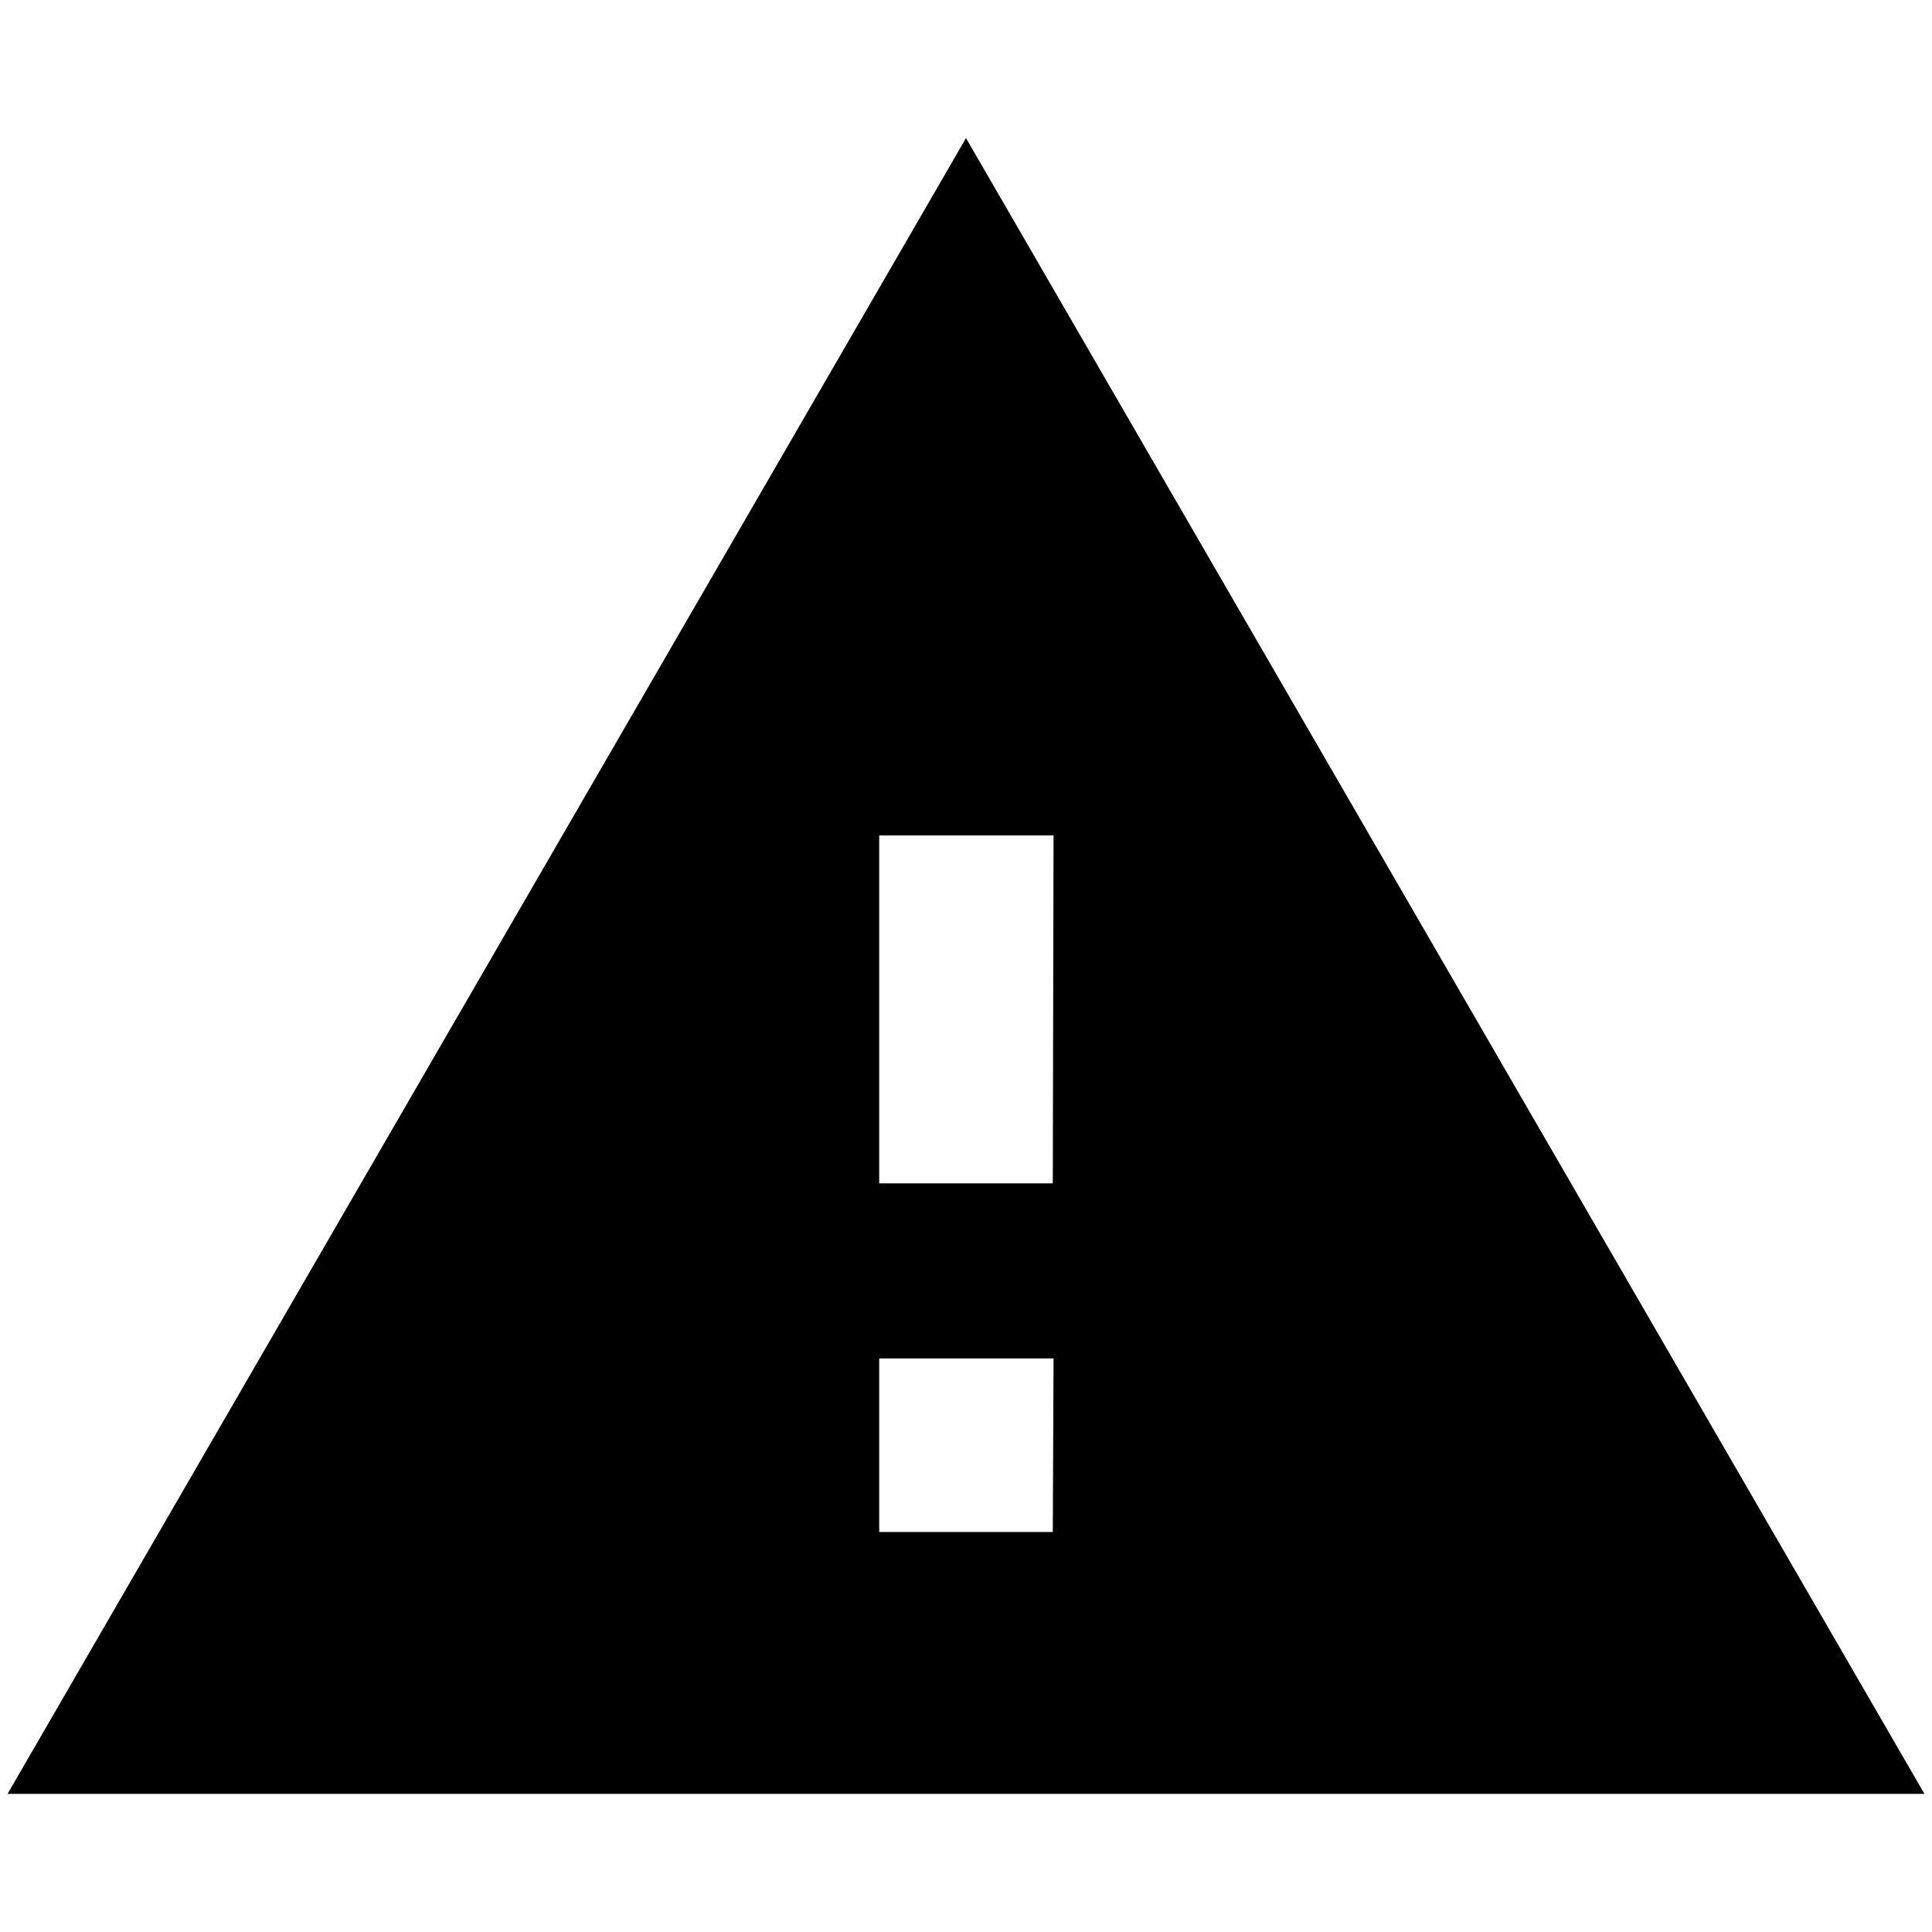
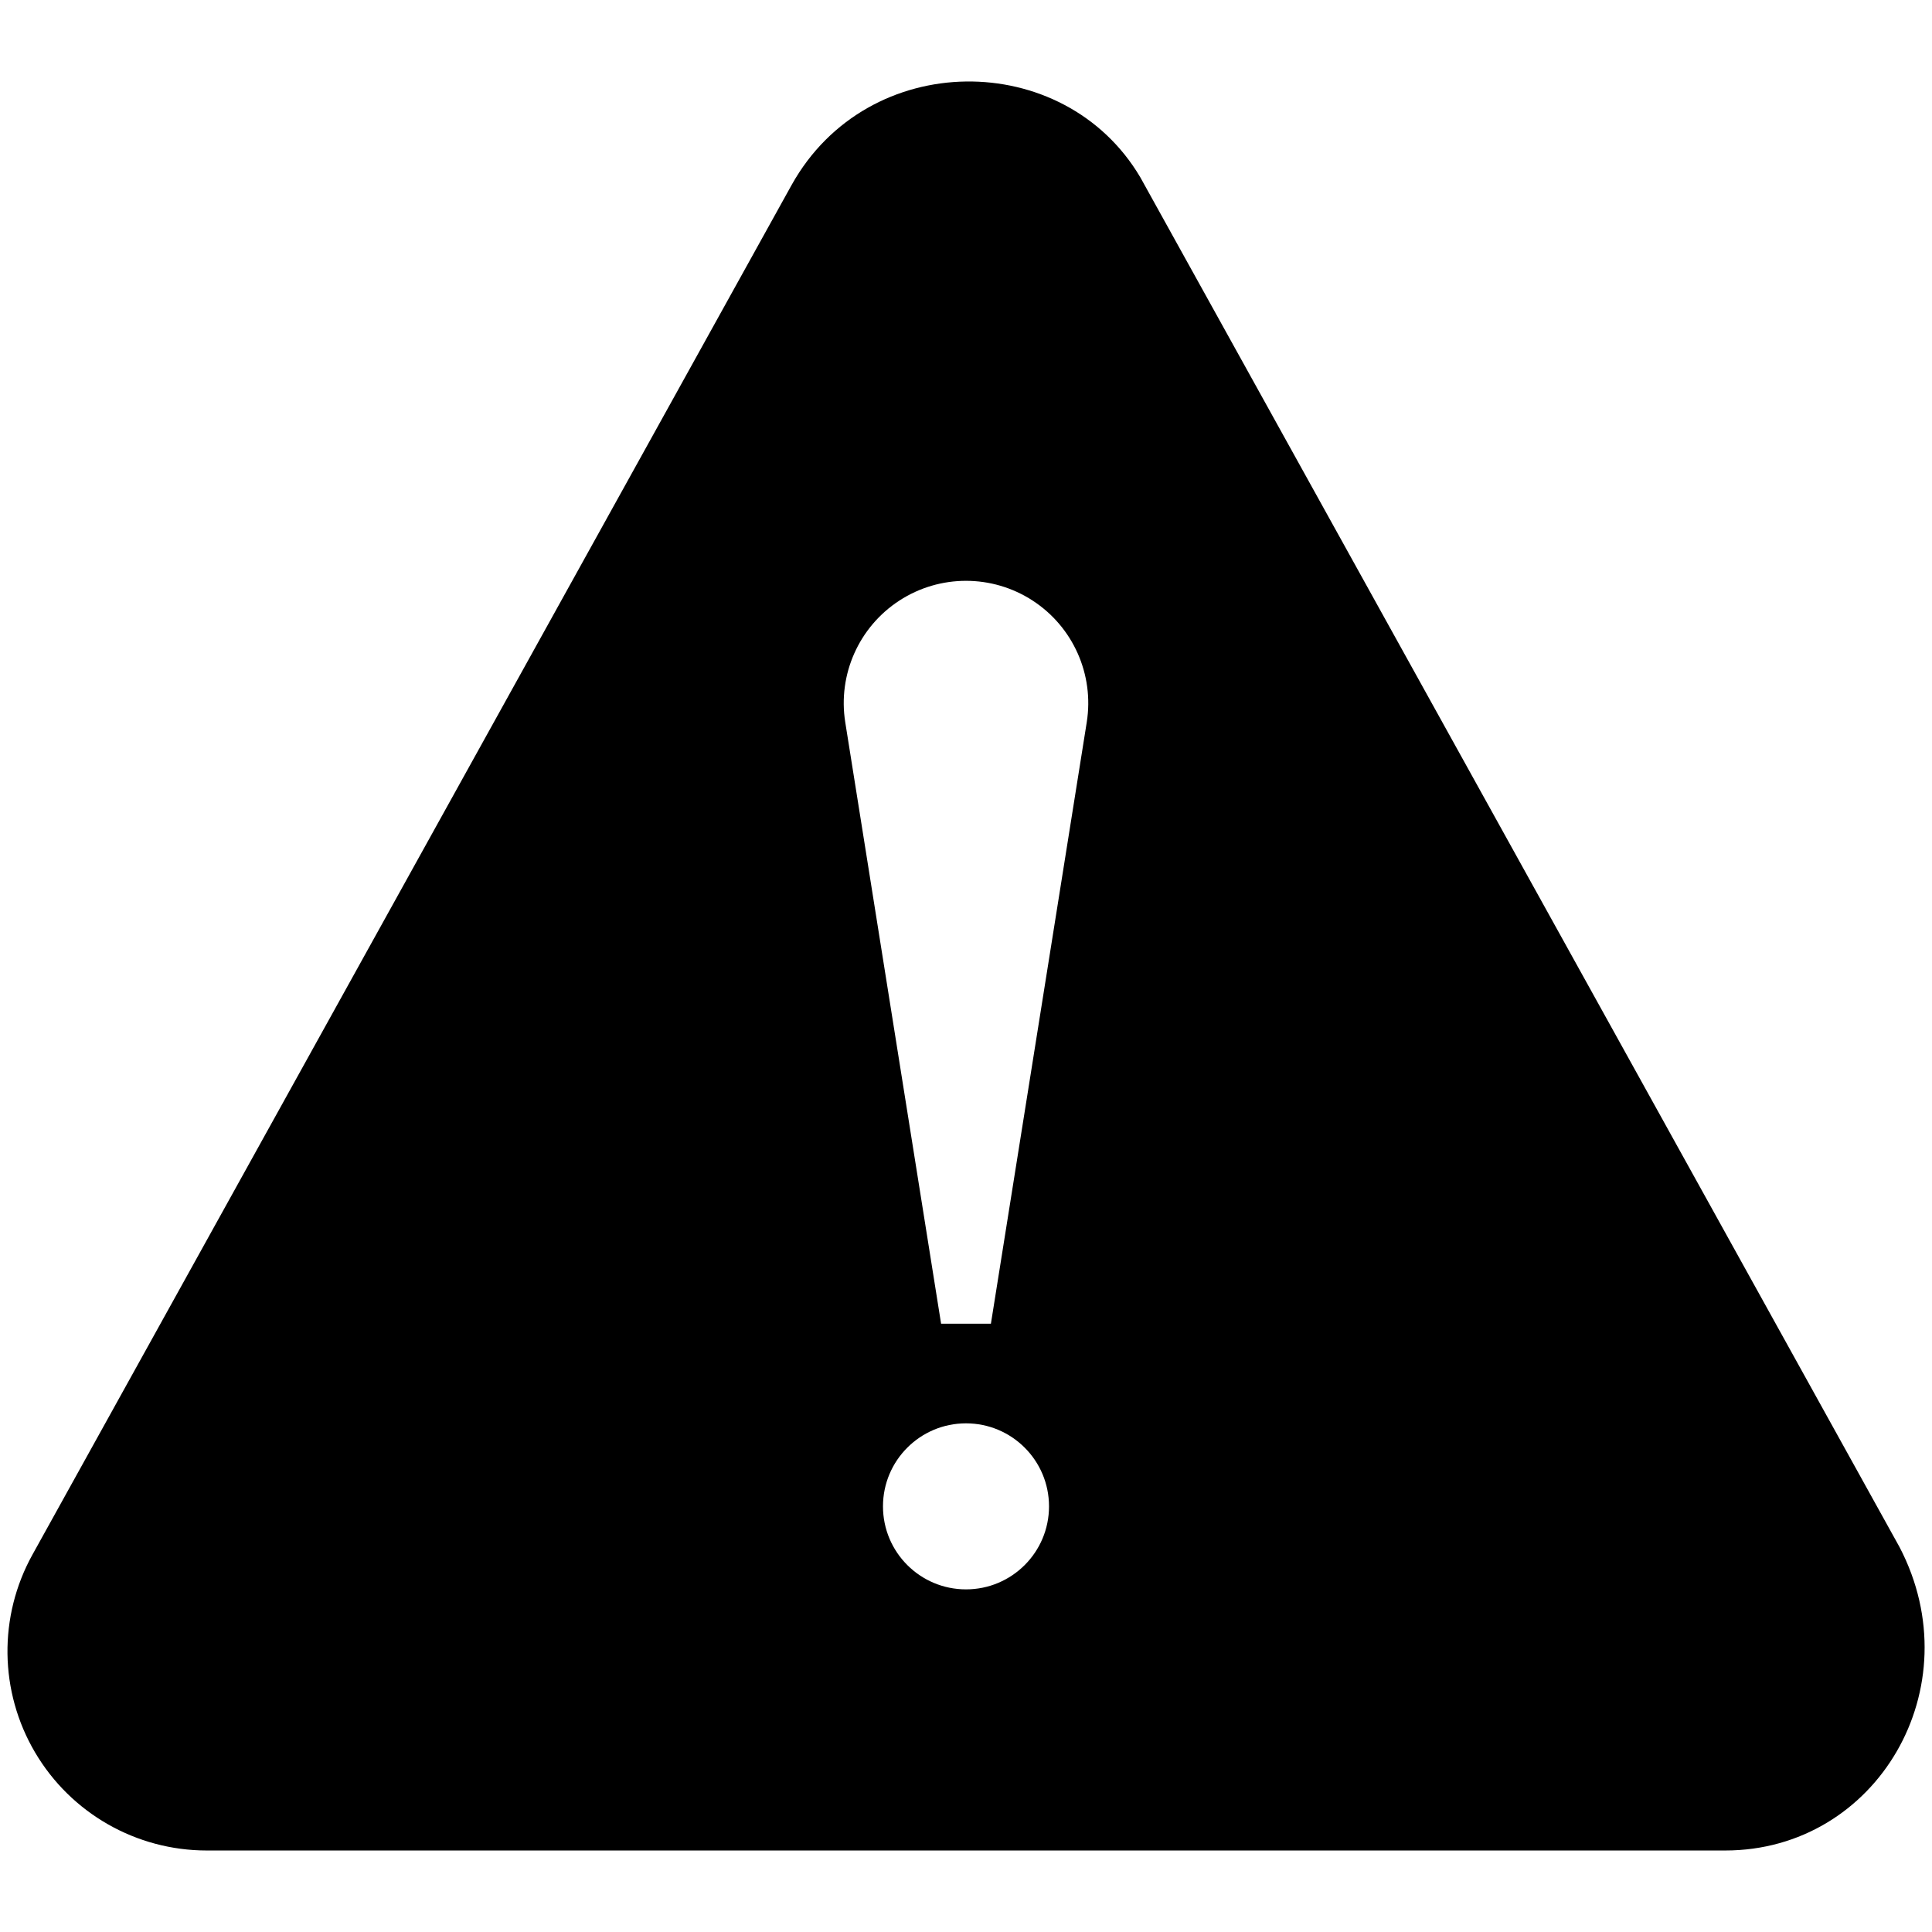
<svg xmlns="http://www.w3.org/2000/svg" id="btn-subtle-arrow" width="256" height="256" viewBox="0 0 256 256">
-   <path d="M1 237.7h254L128 18.3zM139.5 203h-23v-23h23.1zm0-46.2h-23v-46.1h23.1z" />
+   <path d="M251.7 205L151.1 23.5C141 6.4 115 6.4 104.9 24.5L4.3 206a26.4 26.4 0 0 0 23.1 39.2h201.2c20.1 0 32.8-21.6 23.1-40.2zM128 210.6a11 11 0 1 1 11-11 11 11 0 0 1-11 11zm16-114.9l-12.7 79.7h-6.6L112 95.7a16.2 16.2 0 1 1 32 0z" />
</svg>
